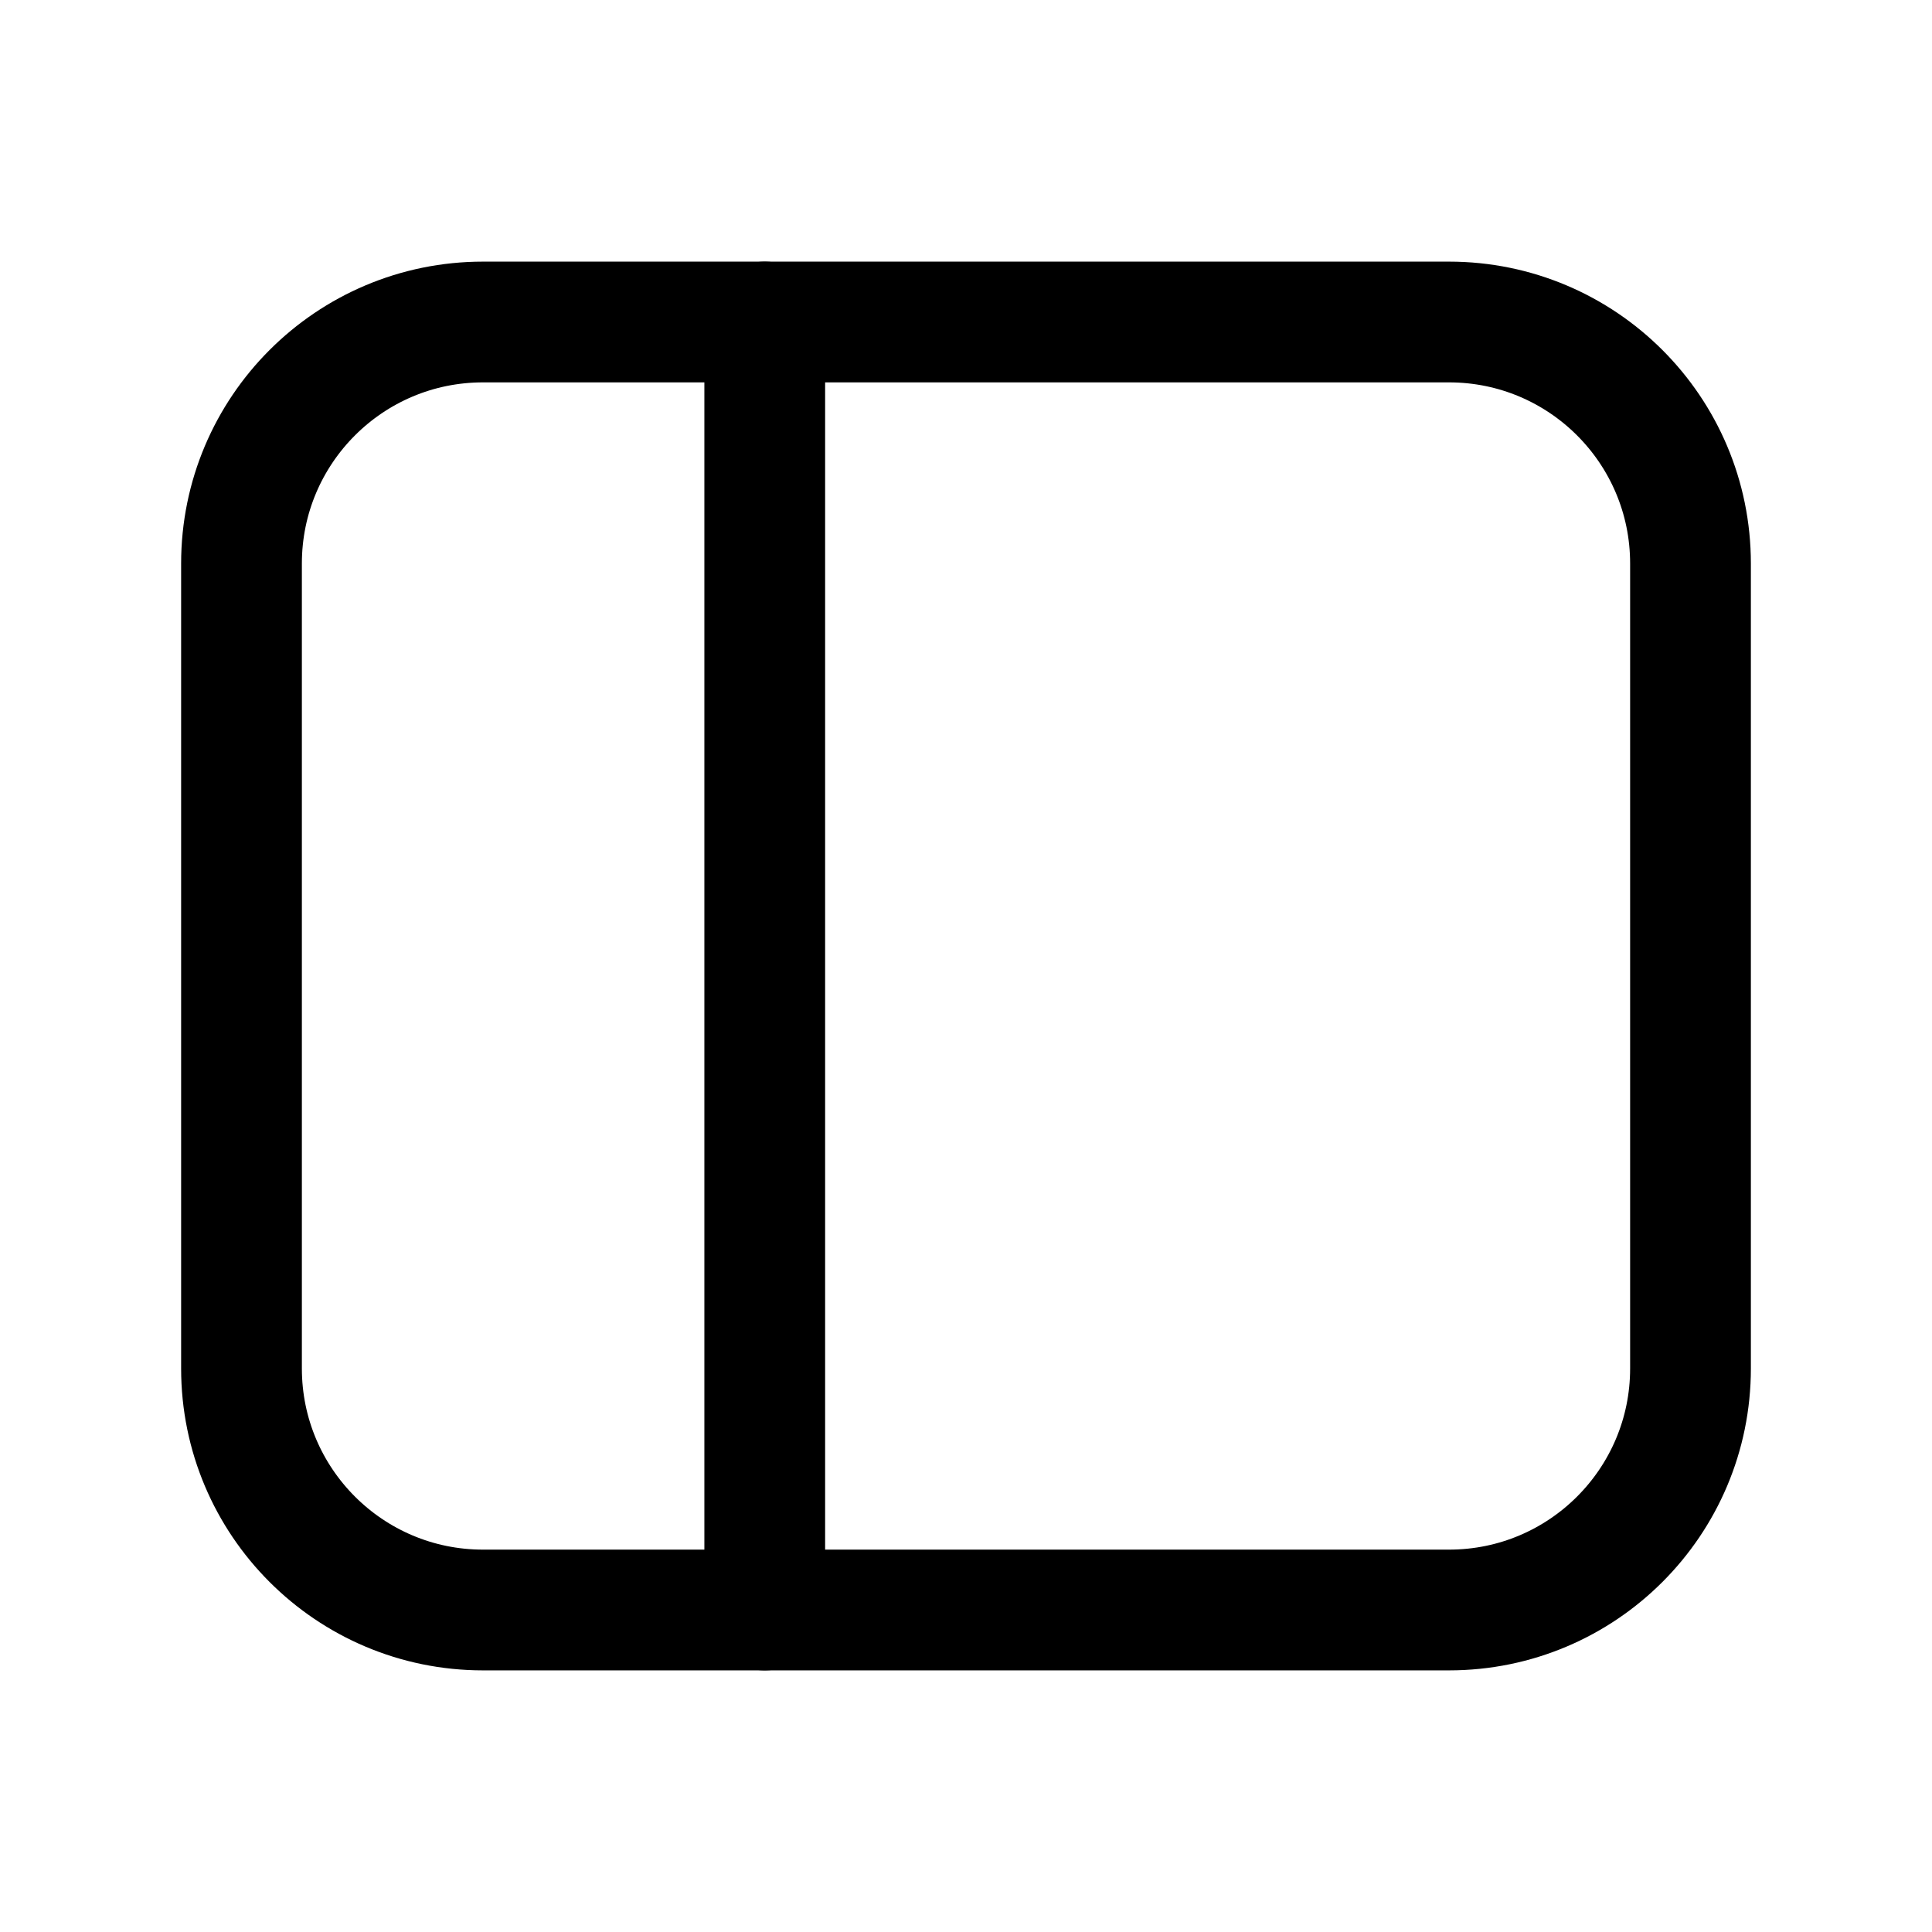
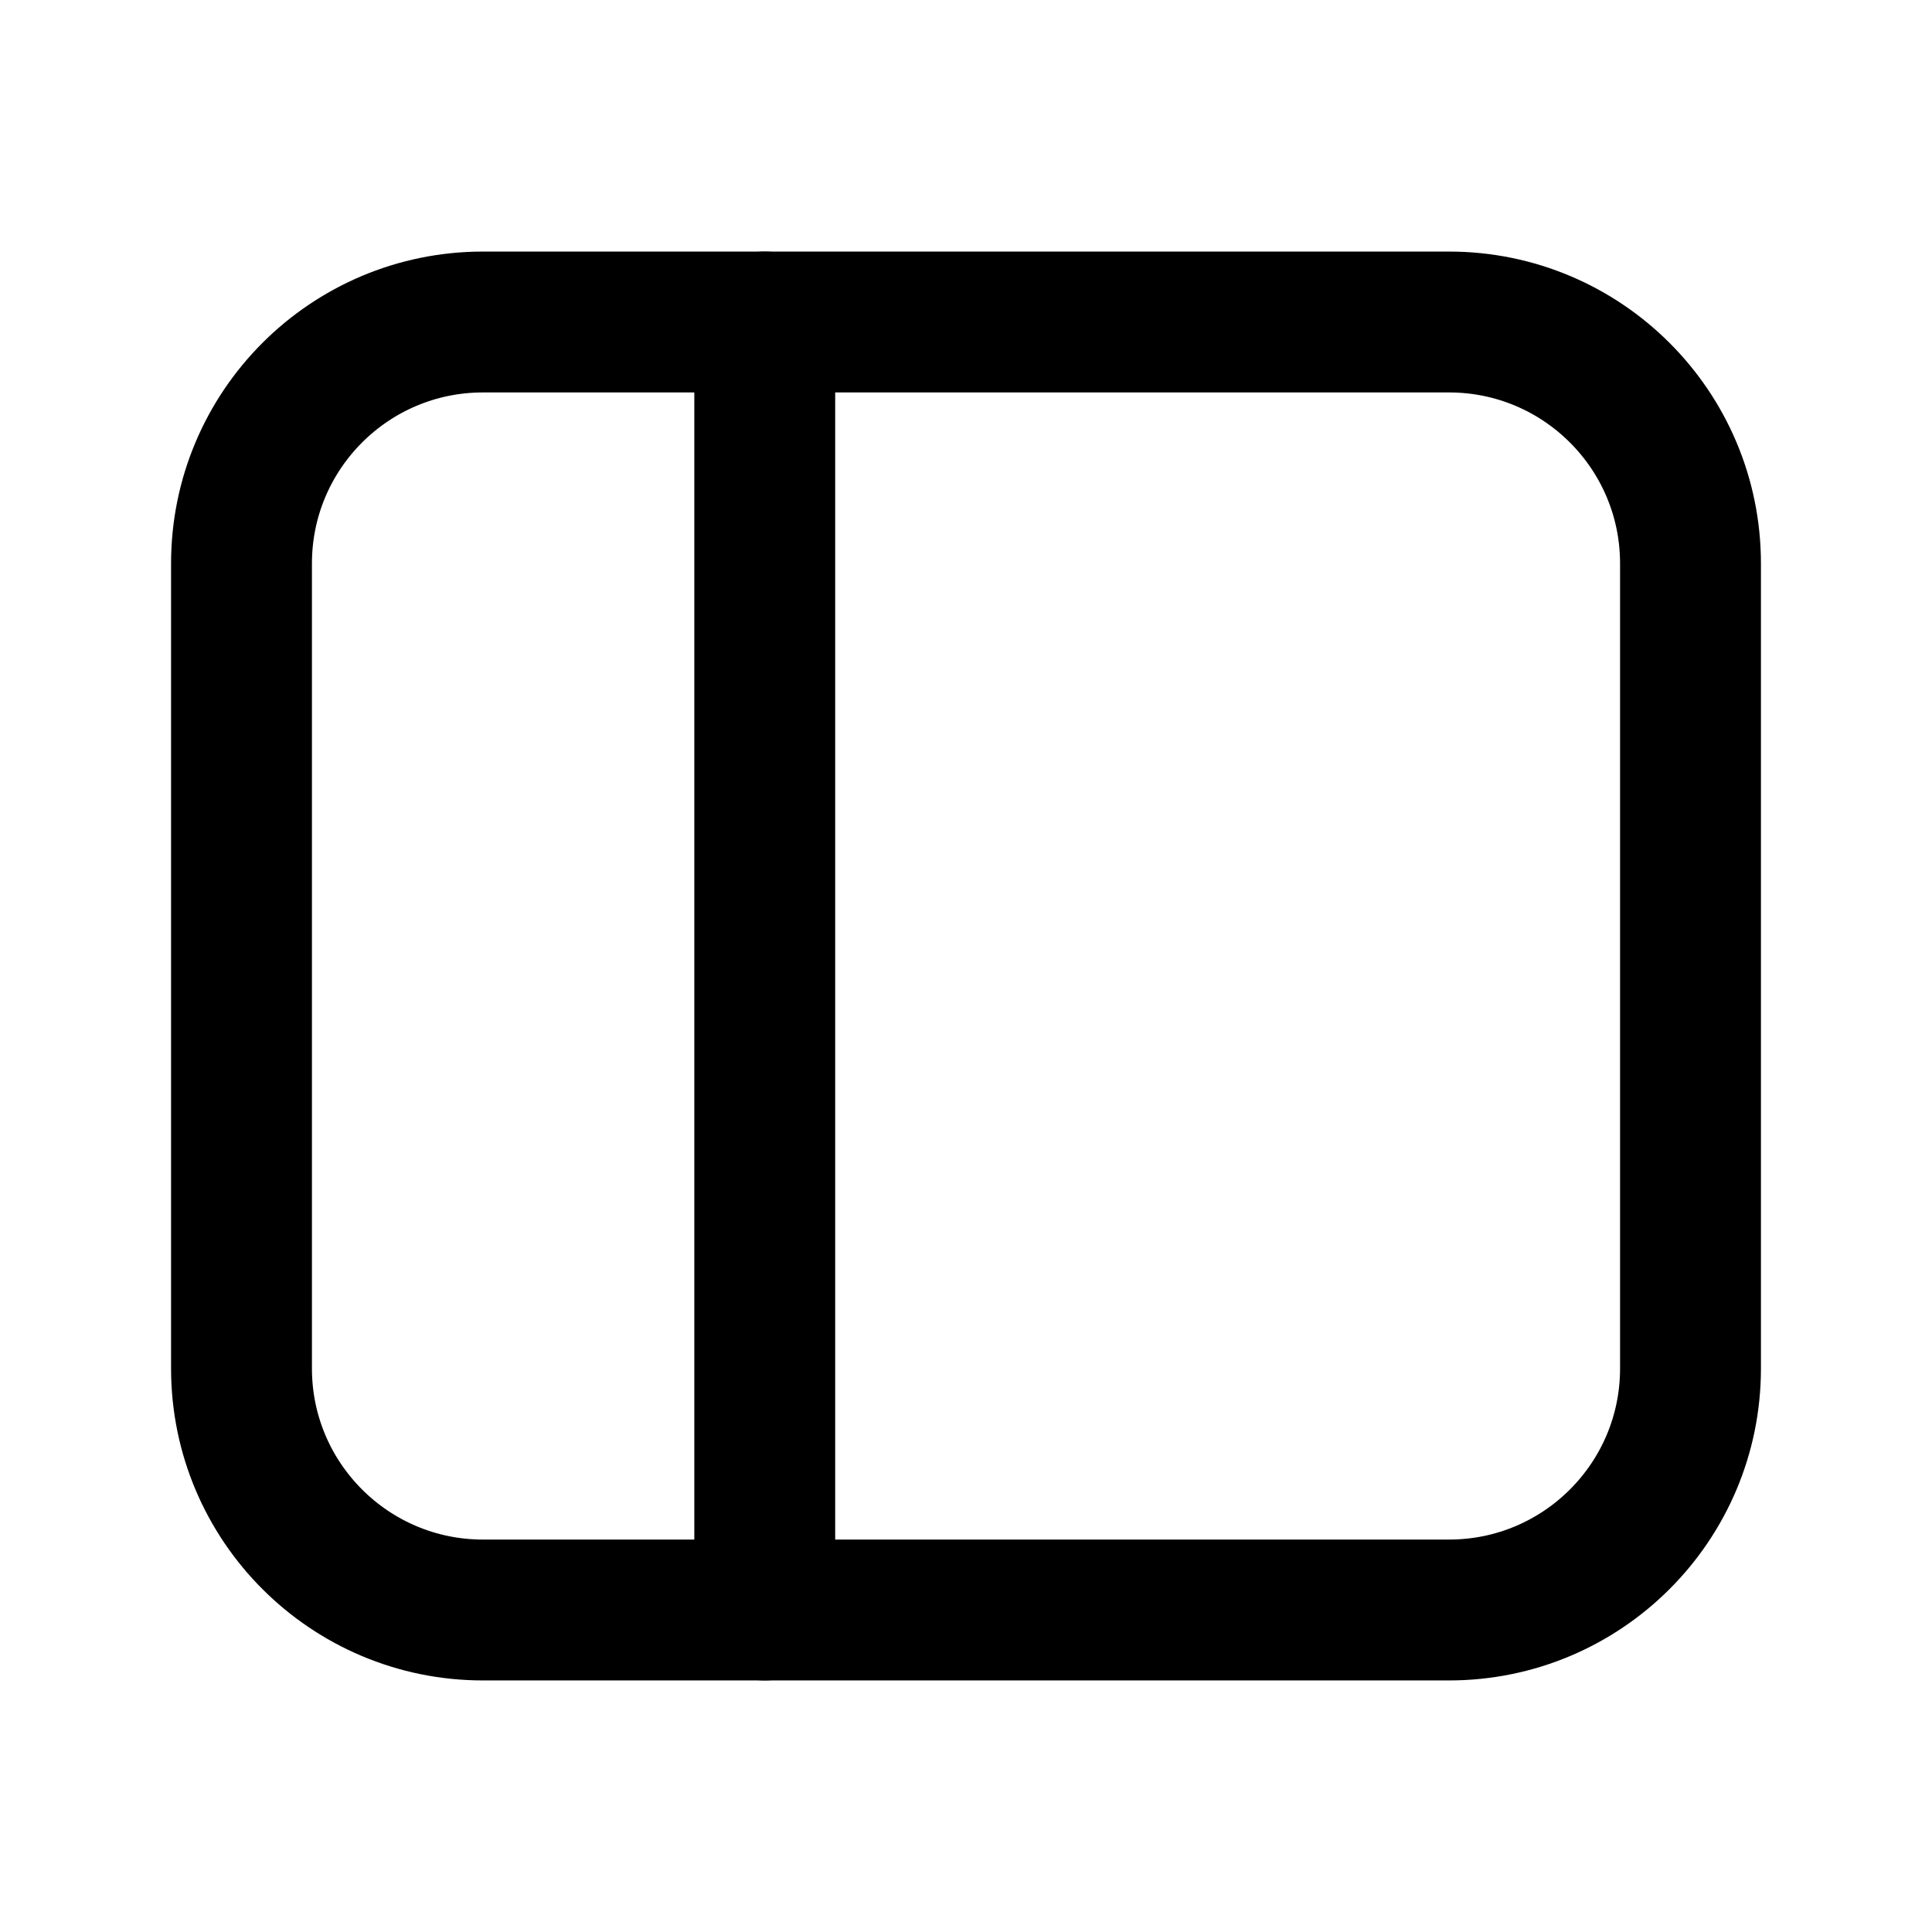
- <svg xmlns="http://www.w3.org/2000/svg" viewBox="0 0 24 24" fill="none" stroke="currentColor" stroke-width="1.5" stroke-linecap="round" stroke-linejoin="round">
+ <svg xmlns="http://www.w3.org/2000/svg" viewBox="0 0 24 24" fill="none" stroke="currentColor" stroke-width="1.75" stroke-linecap="round" stroke-linejoin="round">
  <rect x="3" y="4" width="18" height="16" rx="3" />
  <path d="M9.5 4v16" />
</svg>
